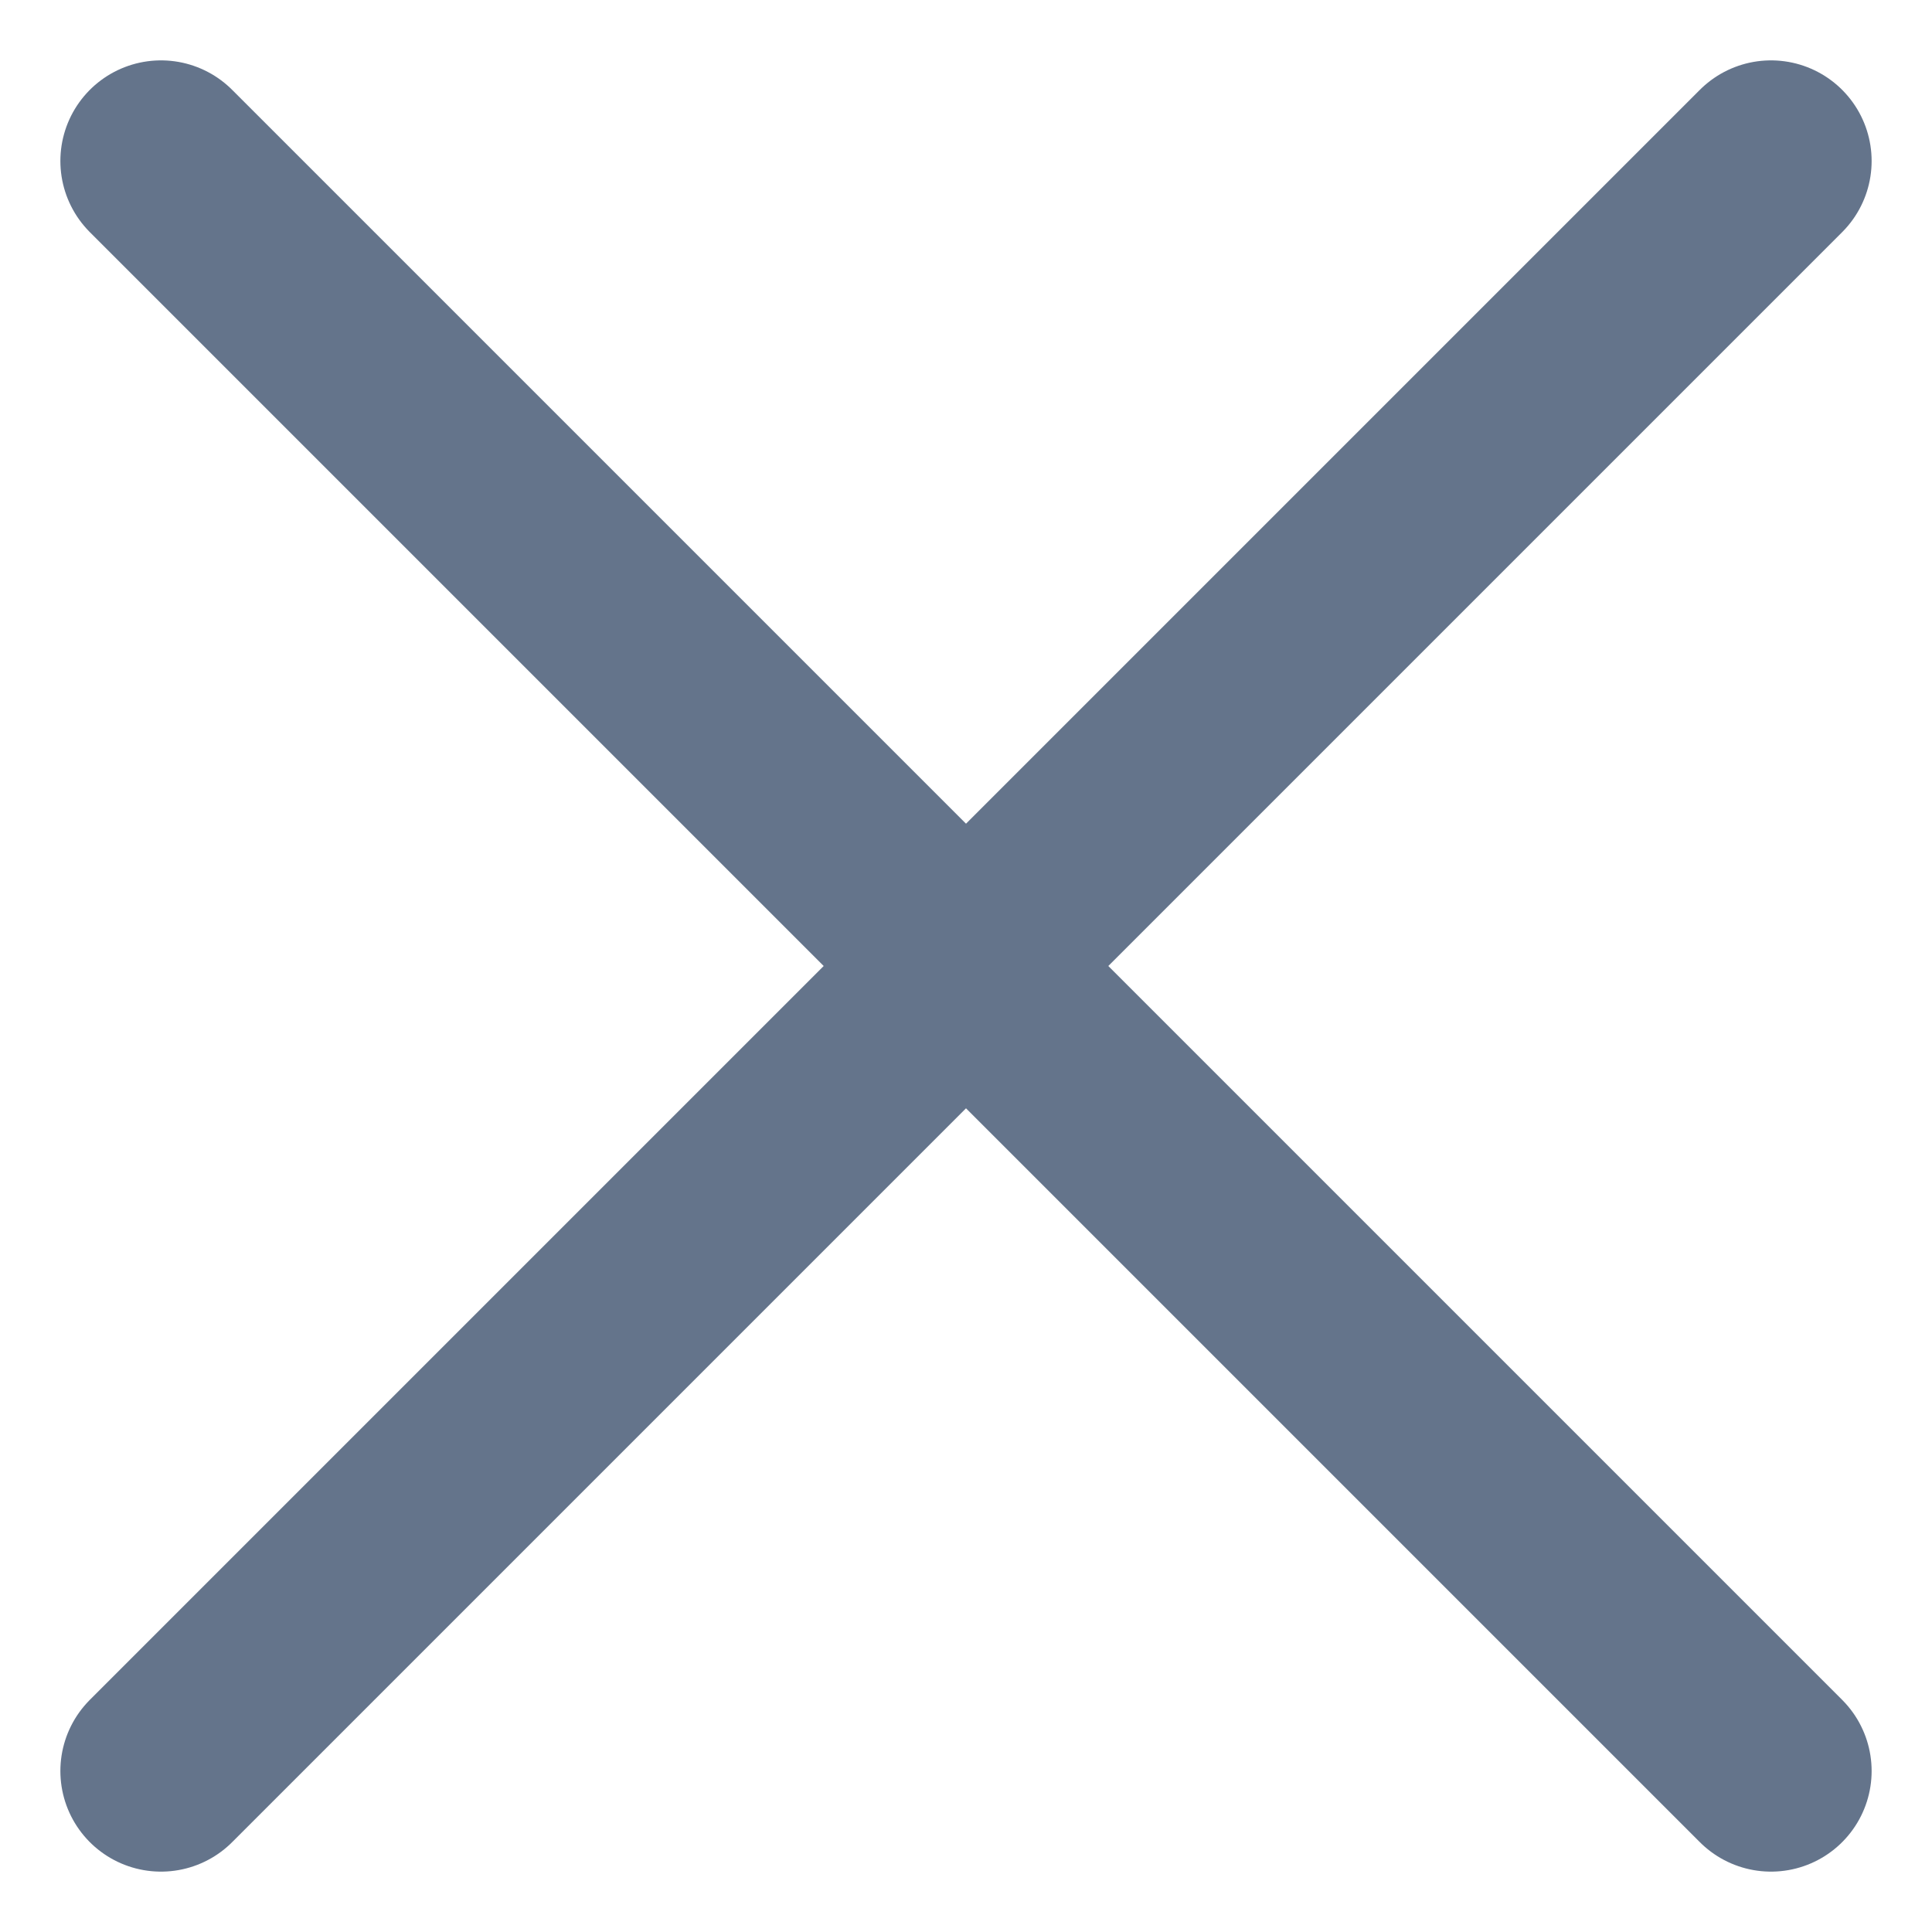
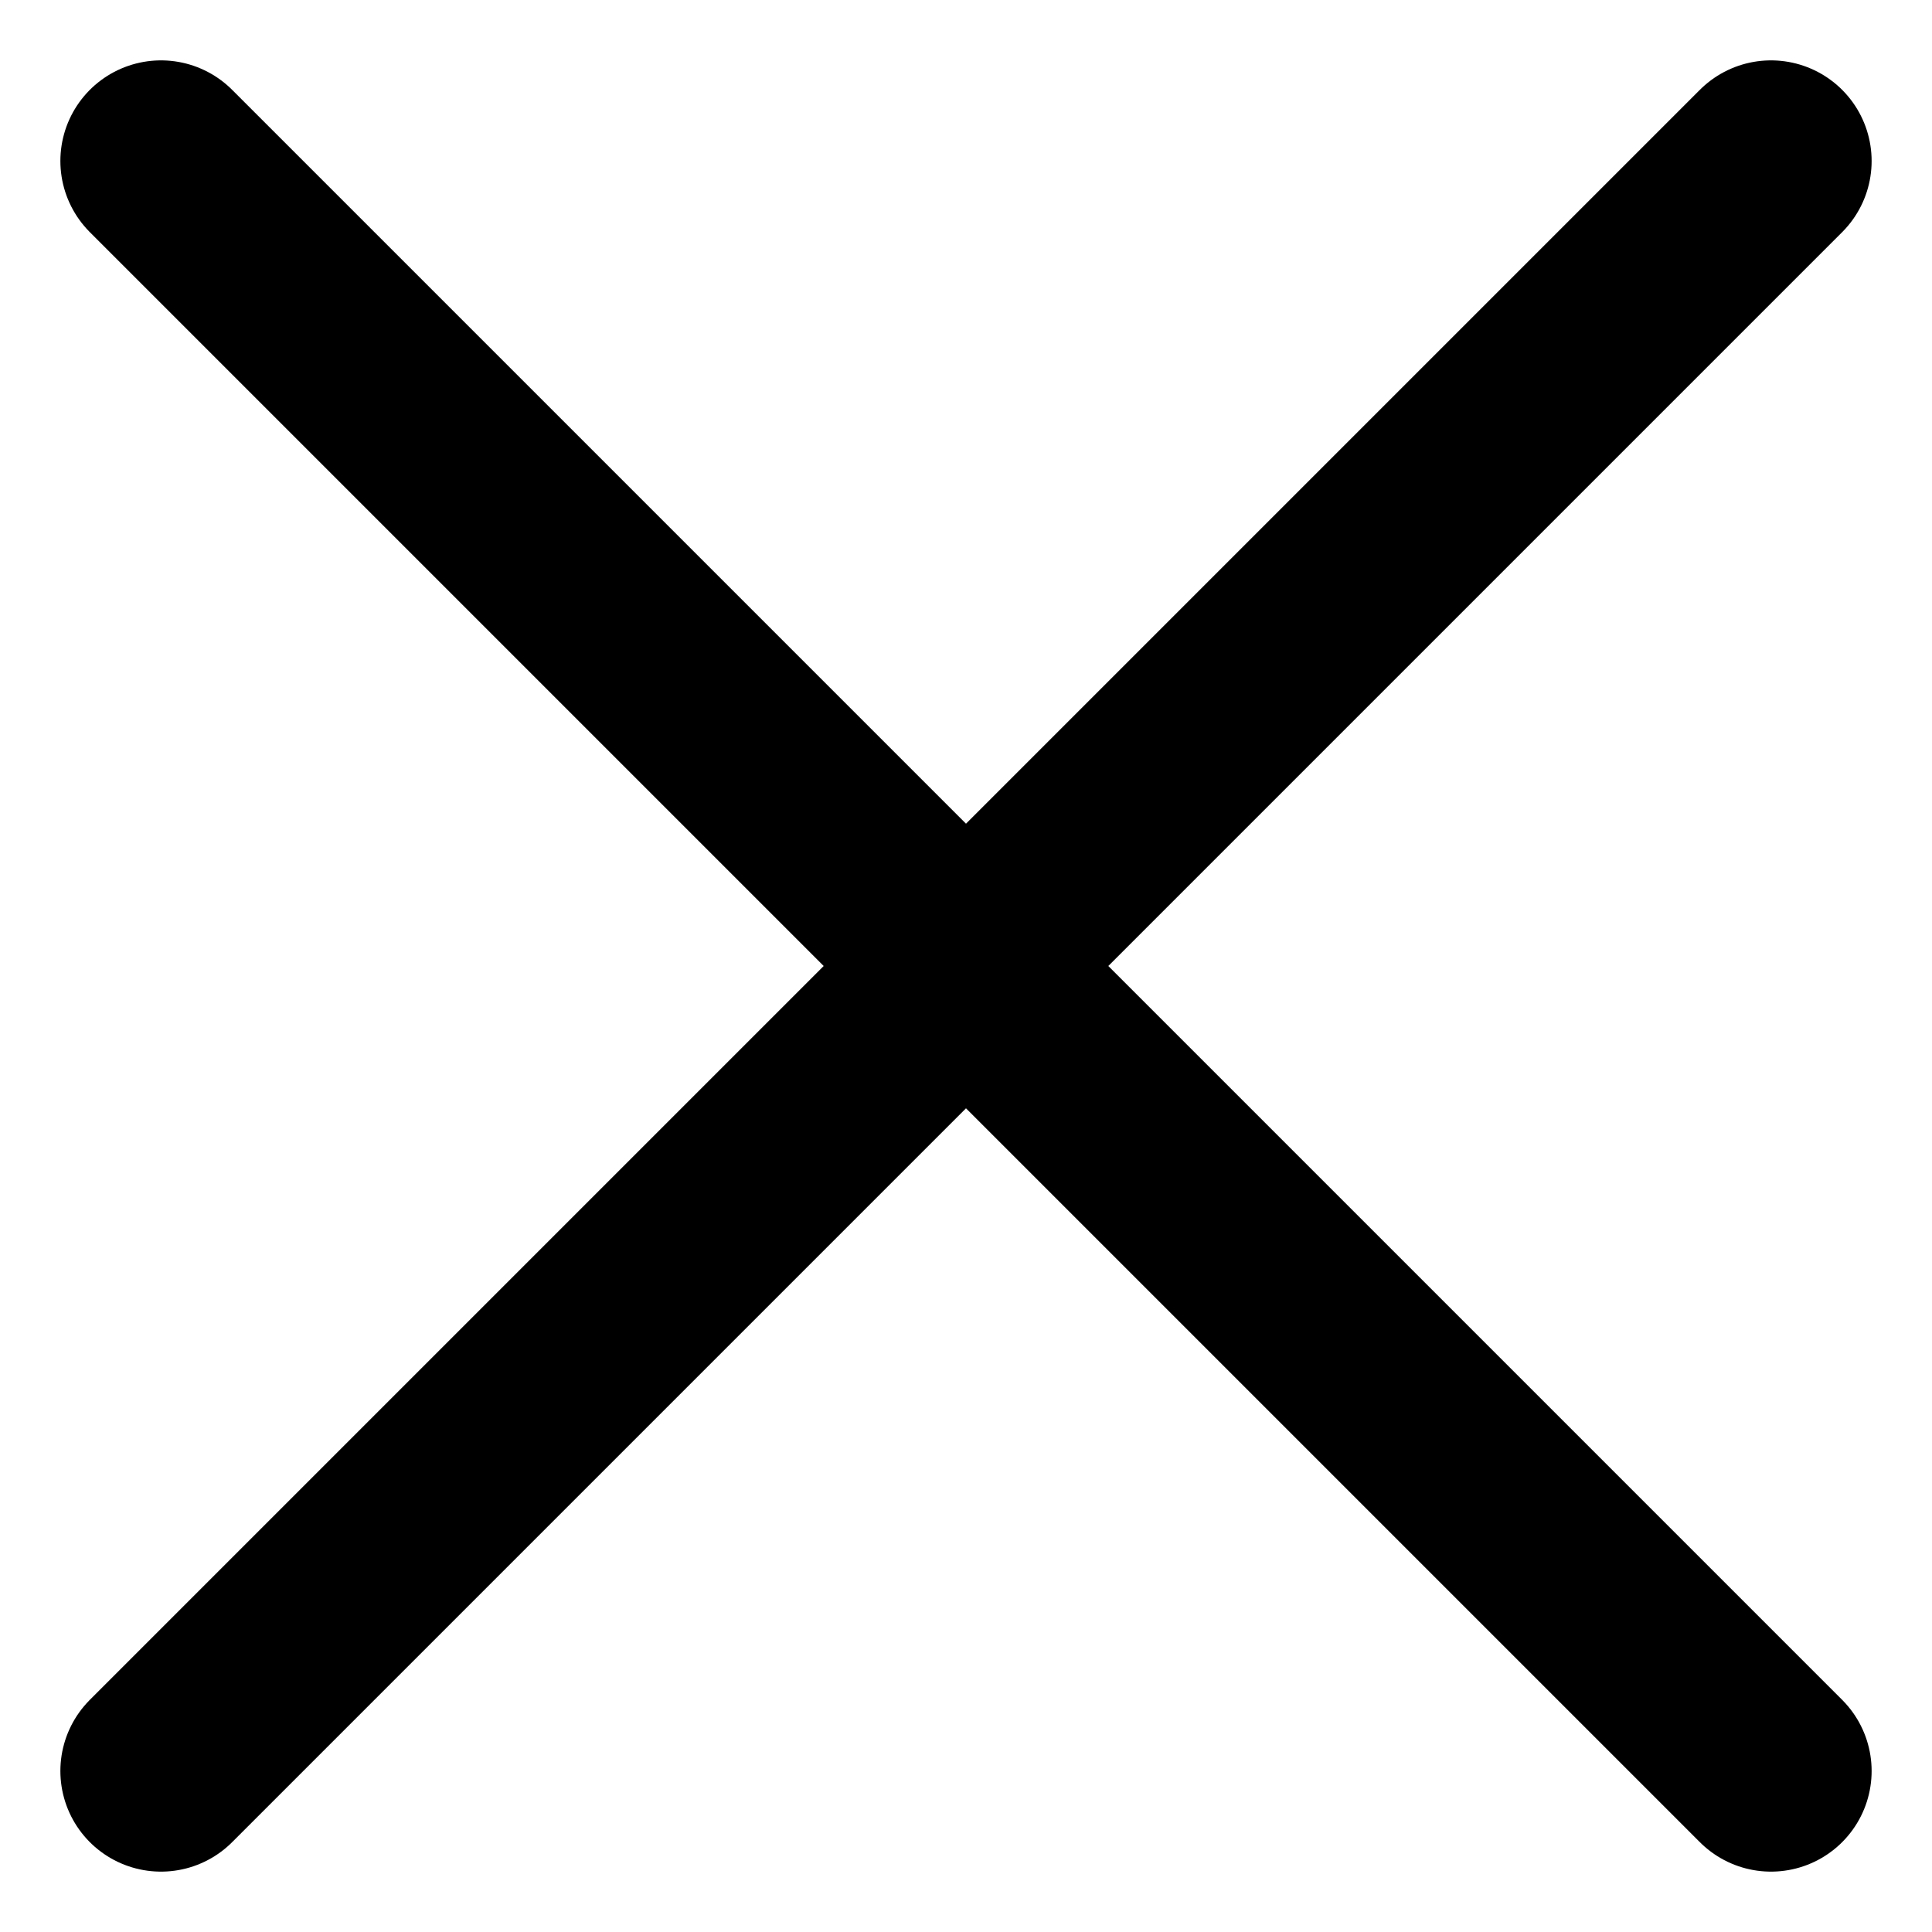
<svg xmlns="http://www.w3.org/2000/svg" width="12" height="12" viewBox="0 0 12 12" fill="none">
-   <path d="M11 1L1 11M1 1L11 11" stroke="#64748B" stroke-width="1.25" stroke-linecap="round" stroke-linejoin="round" />
+   <path d="M11 1L1 11M1 1L11 11" stroke="currentColor" stroke-width="1.25" stroke-linecap="round" stroke-linejoin="round" />
</svg>
